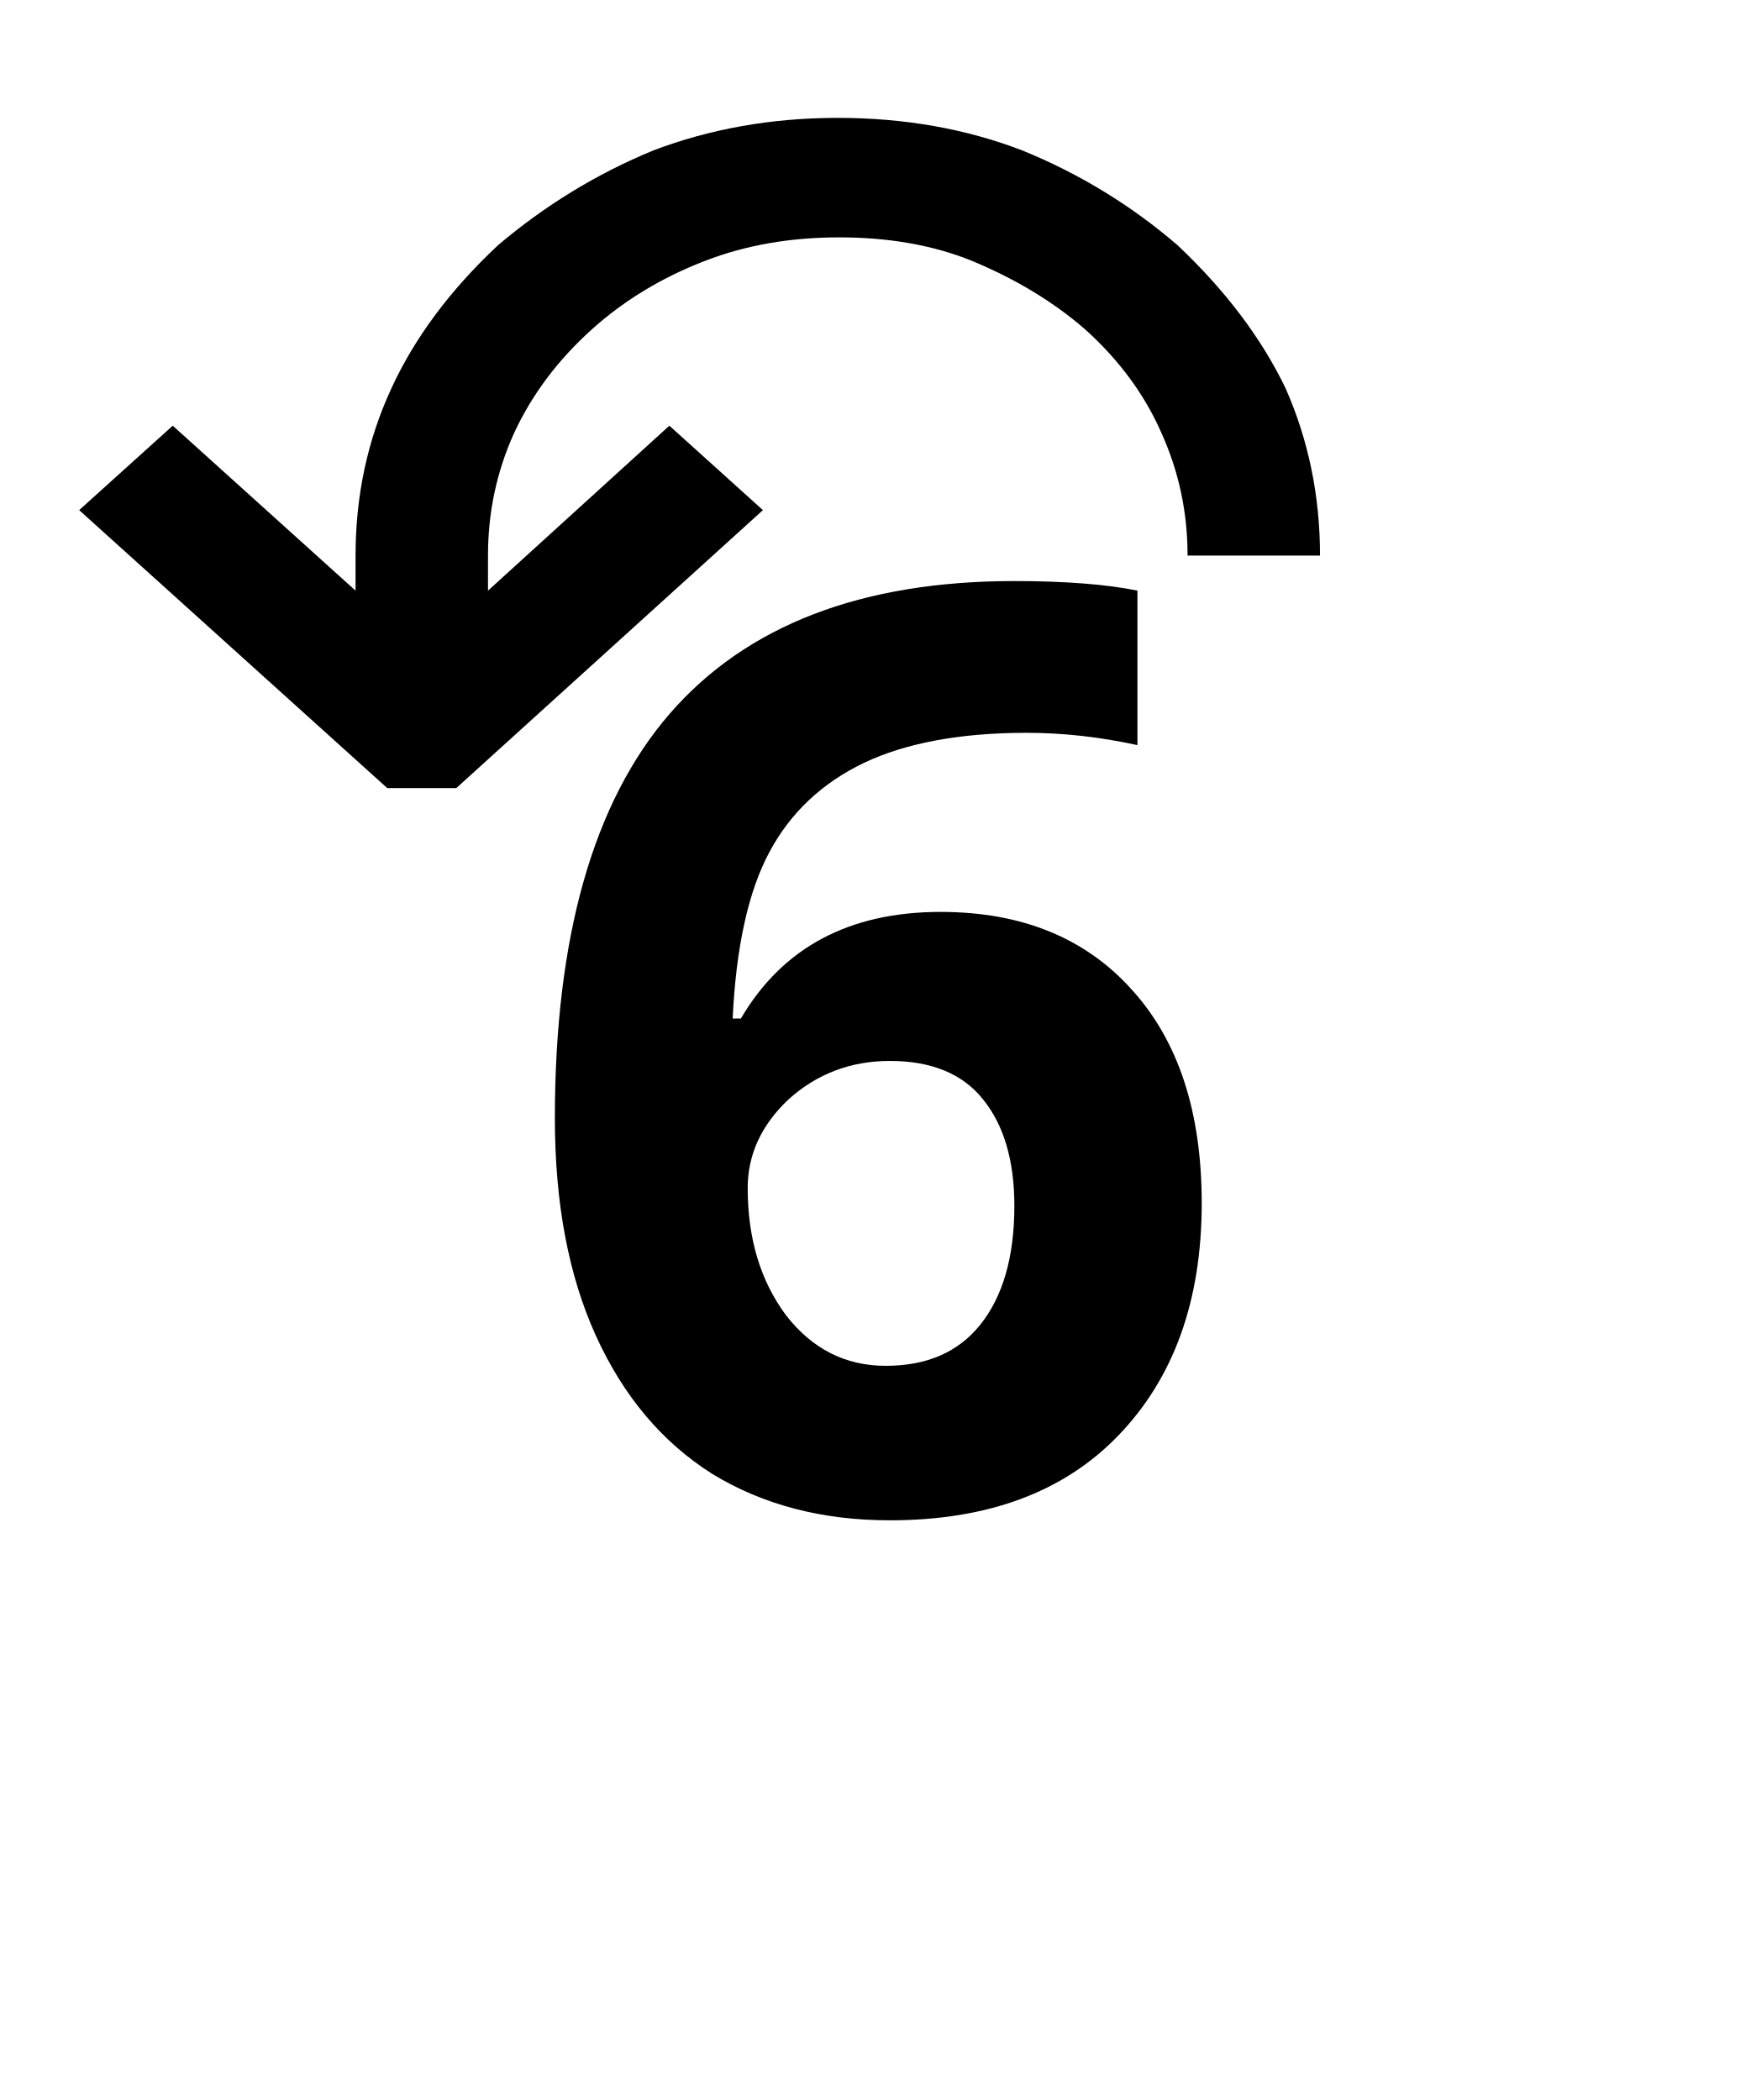
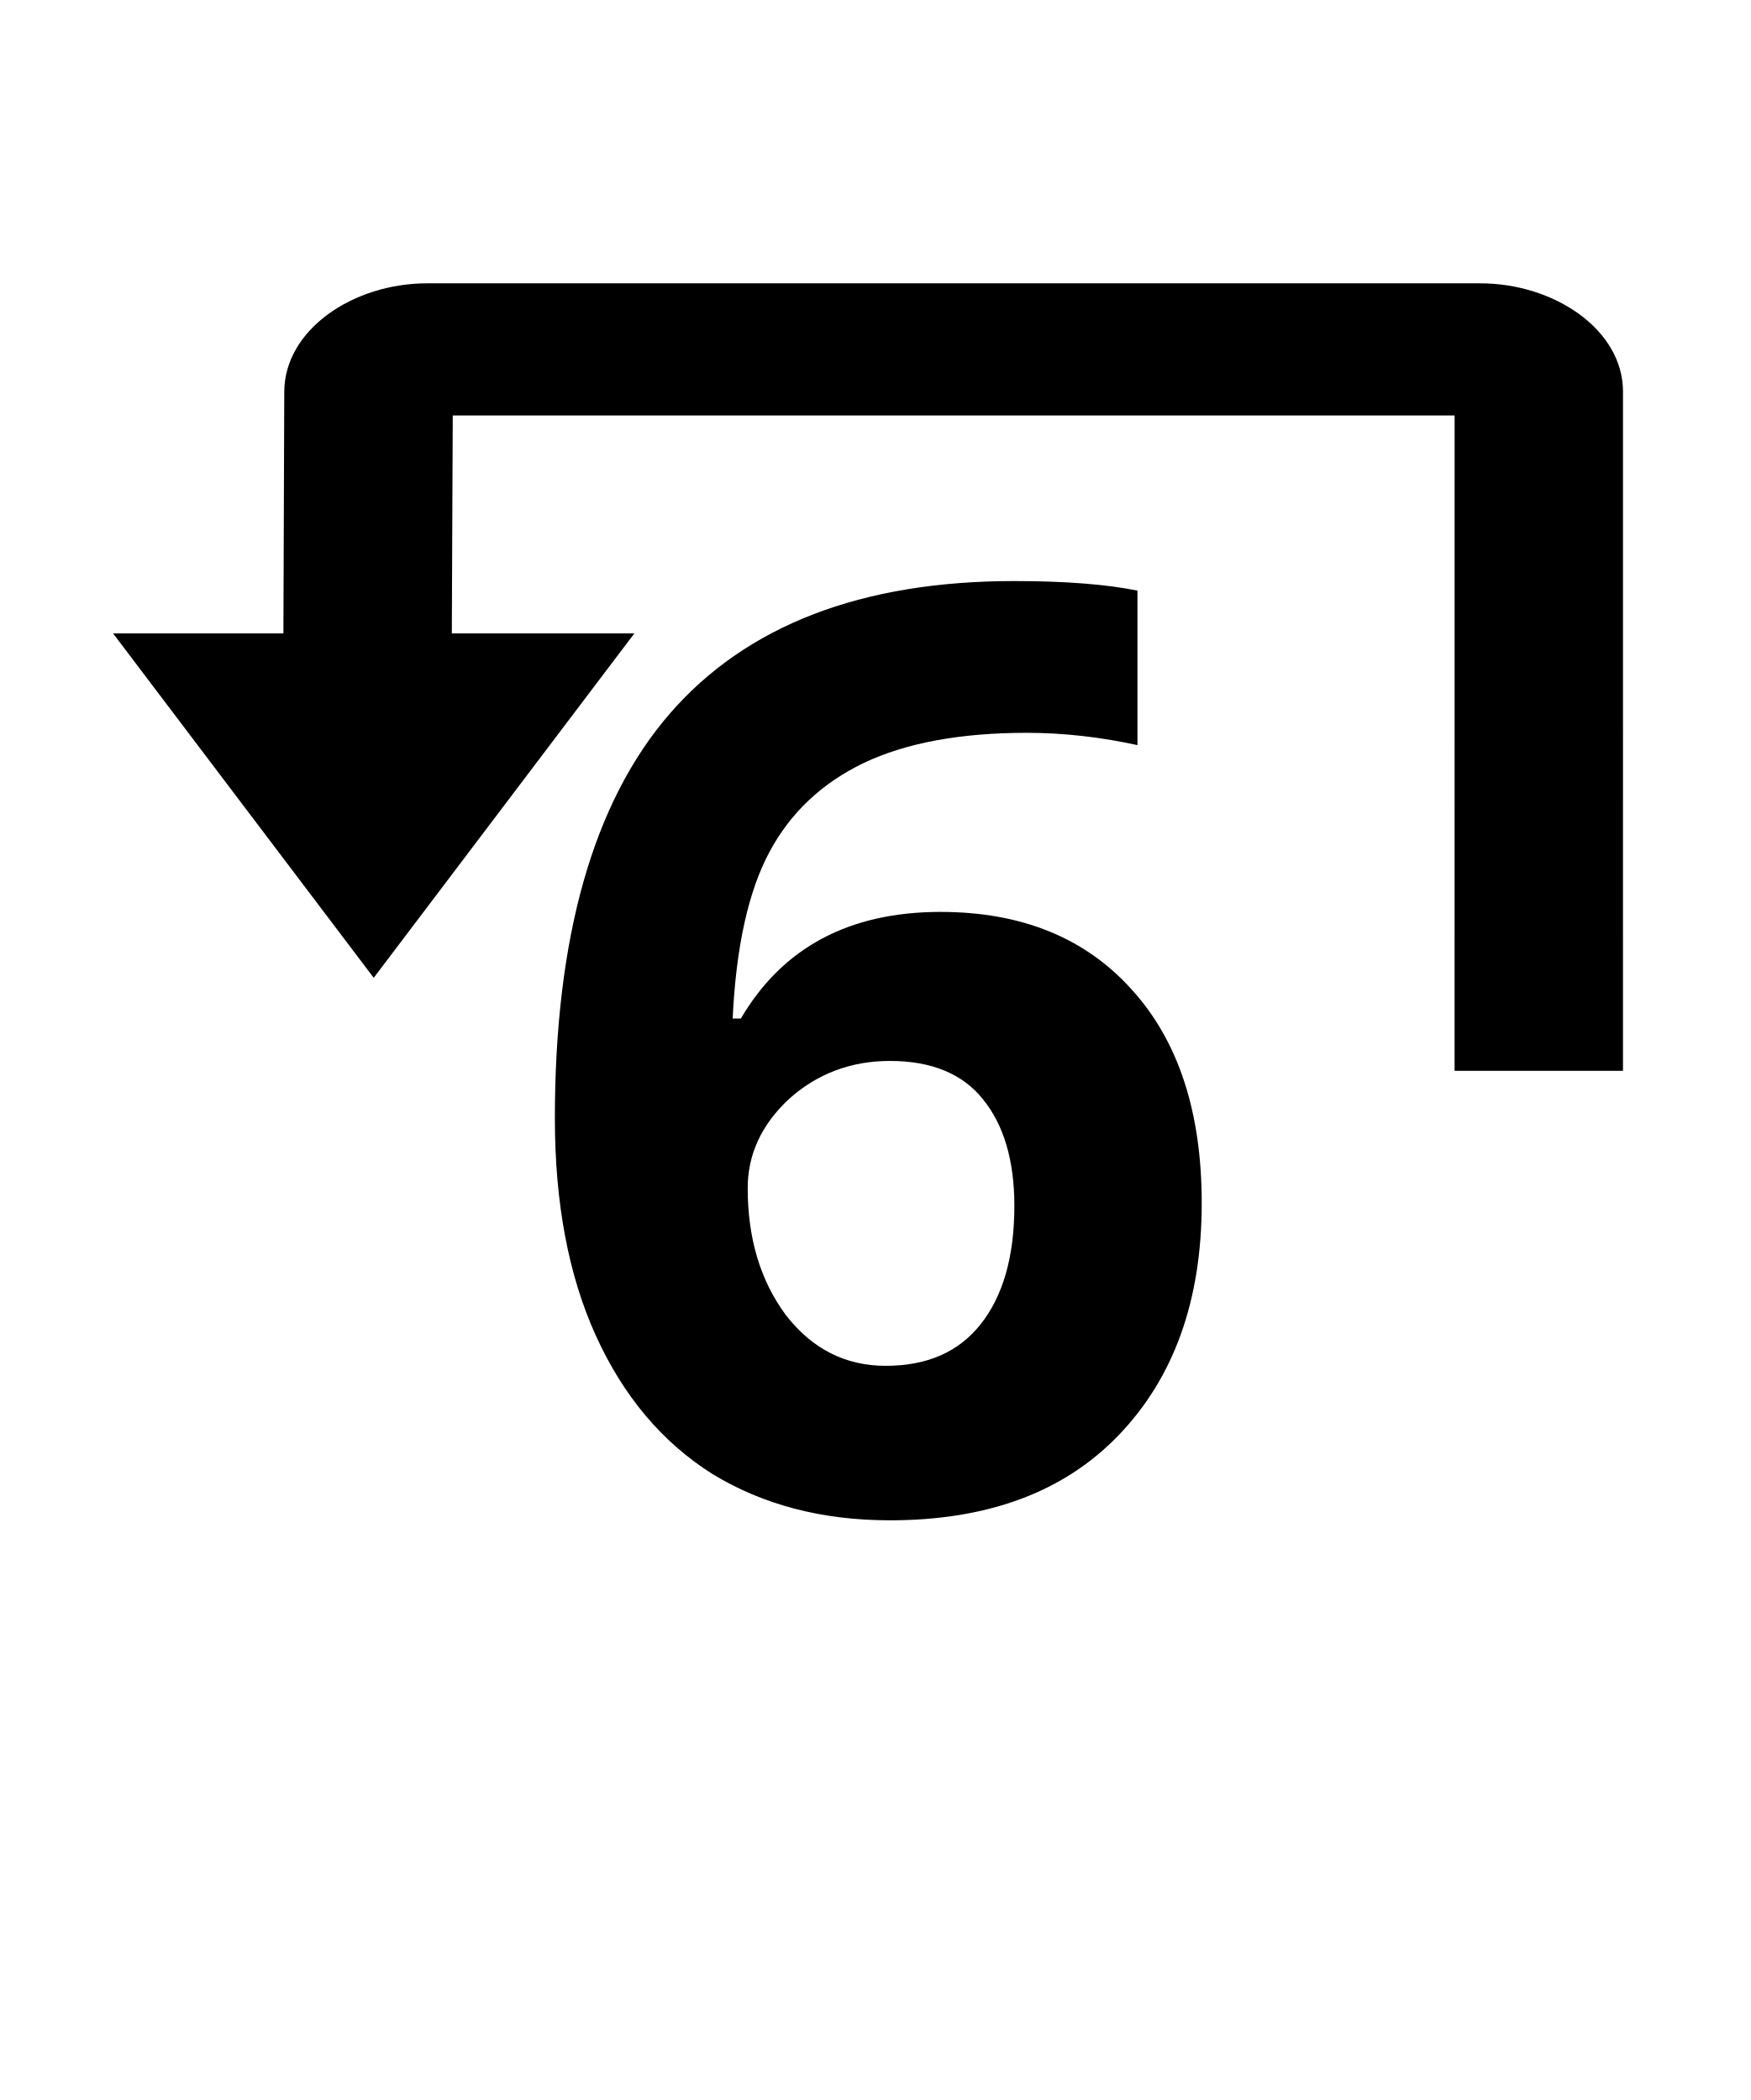
<svg xmlns="http://www.w3.org/2000/svg" id="svg6" version="1.1" height="48" width="40" viewBox="0 0 20 24">
  <defs id="defs10">
    <marker style="overflow:visible" id="marker1312" refX="0.0" refY="0.0" orient="auto">
      <path transform="scale(0.3) translate(-2.3,0)" d="M 8.719,4.034 L -2.207,0.016 L 8.719,-4.002 C 6.973,-1.63 6.983,1.616 8.719,4.034 z " style="fill-rule:evenodd;stroke-width:0.625;stroke-linejoin:round;stroke:#000000;stroke-opacity:1;fill:#000000;fill-opacity:1" id="path1310" />
    </marker>
    <marker style="overflow:visible" id="Arrow2Sstart" refX="0.0" refY="0.0" orient="auto">
      <path transform="scale(0.3) translate(-2.3,0)" d="M 8.719,4.034 L -2.207,0.016 L 8.719,-4.002 C 6.973,-1.63 6.983,1.616 8.719,4.034 z " style="fill-rule:evenodd;stroke-width:0.625;stroke-linejoin:round;stroke:#000000;stroke-opacity:1;fill:#000000;fill-opacity:1" id="path886" />
    </marker>
    <marker style="overflow:visible" id="Arrow1Sstart" refX="0.0" refY="0.0" orient="auto">
      <path transform="scale(0.2) translate(6,0)" style="fill-rule:evenodd;stroke:#000000;stroke-width:1pt;stroke-opacity:1;fill:#000000;fill-opacity:1" d="M 0.0,0.0 L 5.0,-5.0 L -12.5,0.0 L 5.0,5.0 L 0.0,0.0 z " id="path868" />
    </marker>
    <marker style="overflow:visible" id="Arrow2Lstart" refX="0.0" refY="0.0" orient="auto">
      <path transform="scale(1.1) translate(1,0)" d="M 8.719,4.034 L -2.207,0.016 L 8.719,-4.002 C 6.973,-1.63 6.983,1.616 8.719,4.034 z " style="fill-rule:evenodd;stroke-width:0.625;stroke-linejoin:round;stroke:#000000;stroke-opacity:1;fill:#000000;fill-opacity:1" id="path874" />
    </marker>
  </defs>
-   <text xml:space="preserve" style="font-style:normal;font-weight:normal;font-size:40px;line-height:1.25;font-family:sans-serif;letter-spacing:0px;word-spacing:0px;fill:#000000;fill-opacity:1;stroke:none" x="5.826" y="17.235" id="text1">
-     <tspan id="tspan1" x="5.826" y="17.235" style="font-style:normal;font-variant:normal;font-weight:bold;font-stretch:normal;font-size:14.667px;font-family:'Open Sans';-inkscape-font-specification:'Open Sans Bold';fill:#000000;fill-opacity:1">6</tspan>
+   <text xml:space="preserve" style="font-style:normal;font-weight:normal;font-size:40px;line-height:1.25;font-family:sans-serif;letter-spacing:0px;word-spacing:0px;fill:#000000;fill-opacity:1;stroke:none" x="5.826" y="17.235" id="text836-5">
+     <tspan id="tspan834-8" x="5.826" y="17.235" style="font-style:normal;font-variant:normal;font-weight:bold;font-stretch:normal;font-size:14.667px;font-family:'Open Sans';-inkscape-font-specification:'Open Sans Bold';fill:#000000;fill-opacity:1">6</tspan>
  </text>
-   <text xml:space="preserve" style="font-style:normal;font-weight:normal;font-size:17.333px;line-height:1.25;font-family:sans-serif;letter-spacing:0px;word-spacing:0px;fill:#000000;fill-opacity:1;stroke:none;stroke-width:1.697" x="0.483" y="12.997" id="text836-5" transform="scale(1.052615,0.9500151)">
-     <tspan id="tspan834-8" x="0.483" y="12.997" style="font-style:normal;font-variant:normal;font-weight:normal;font-stretch:normal;font-size:17.333px;font-family:'Droid Sans';-inkscape-font-specification:'Droid Sans';fill:#000000;fill-opacity:1;stroke-width:1.697">↶</tspan>
-   </text>
+   <g id="g1717">
+     <path d="m 3.236,7.805 h 1.924 l 0.013,-3.057 H 16.62 l -3.67e-4,7.49 h 1.924 l 3.67e-4,-7.762 c 3.4e-5,-0.708 -0.785,-1.238 -1.631,-1.238 H 4.879 c -0.846,0 -1.628,0.531 -1.631,1.238 z" color="#000000" color-rendering="auto" dominant-baseline="auto" image-rendering="auto" shape-rendering="auto" solid-color="#000000" stop-color="#000000" style="font-variant-ligatures:normal;font-variant-position:normal;font-variant-caps:normal;font-variant-numeric:normal;font-variant-alternates:normal;font-variant-east-asian:normal;font-feature-settings:normal;font-variation-settings:normal;text-indent:0;text-decoration-line:none;text-decoration-style:solid;text-decoration-color:#000000;text-transform:none;text-orientation:mixed;white-space:normal;shape-padding:0;shape-margin:0;inline-size:0;isolation:auto;mix-blend-mode:normal;stroke-width:1.129;stroke-miterlimit:4;stroke-dasharray:none" id="path2" />
+     <path d="M 4.27,11.175 1.292,7.239 h 5.956 z" id="path4" style="stroke-width:0.723" />
+   </g>
</svg>
